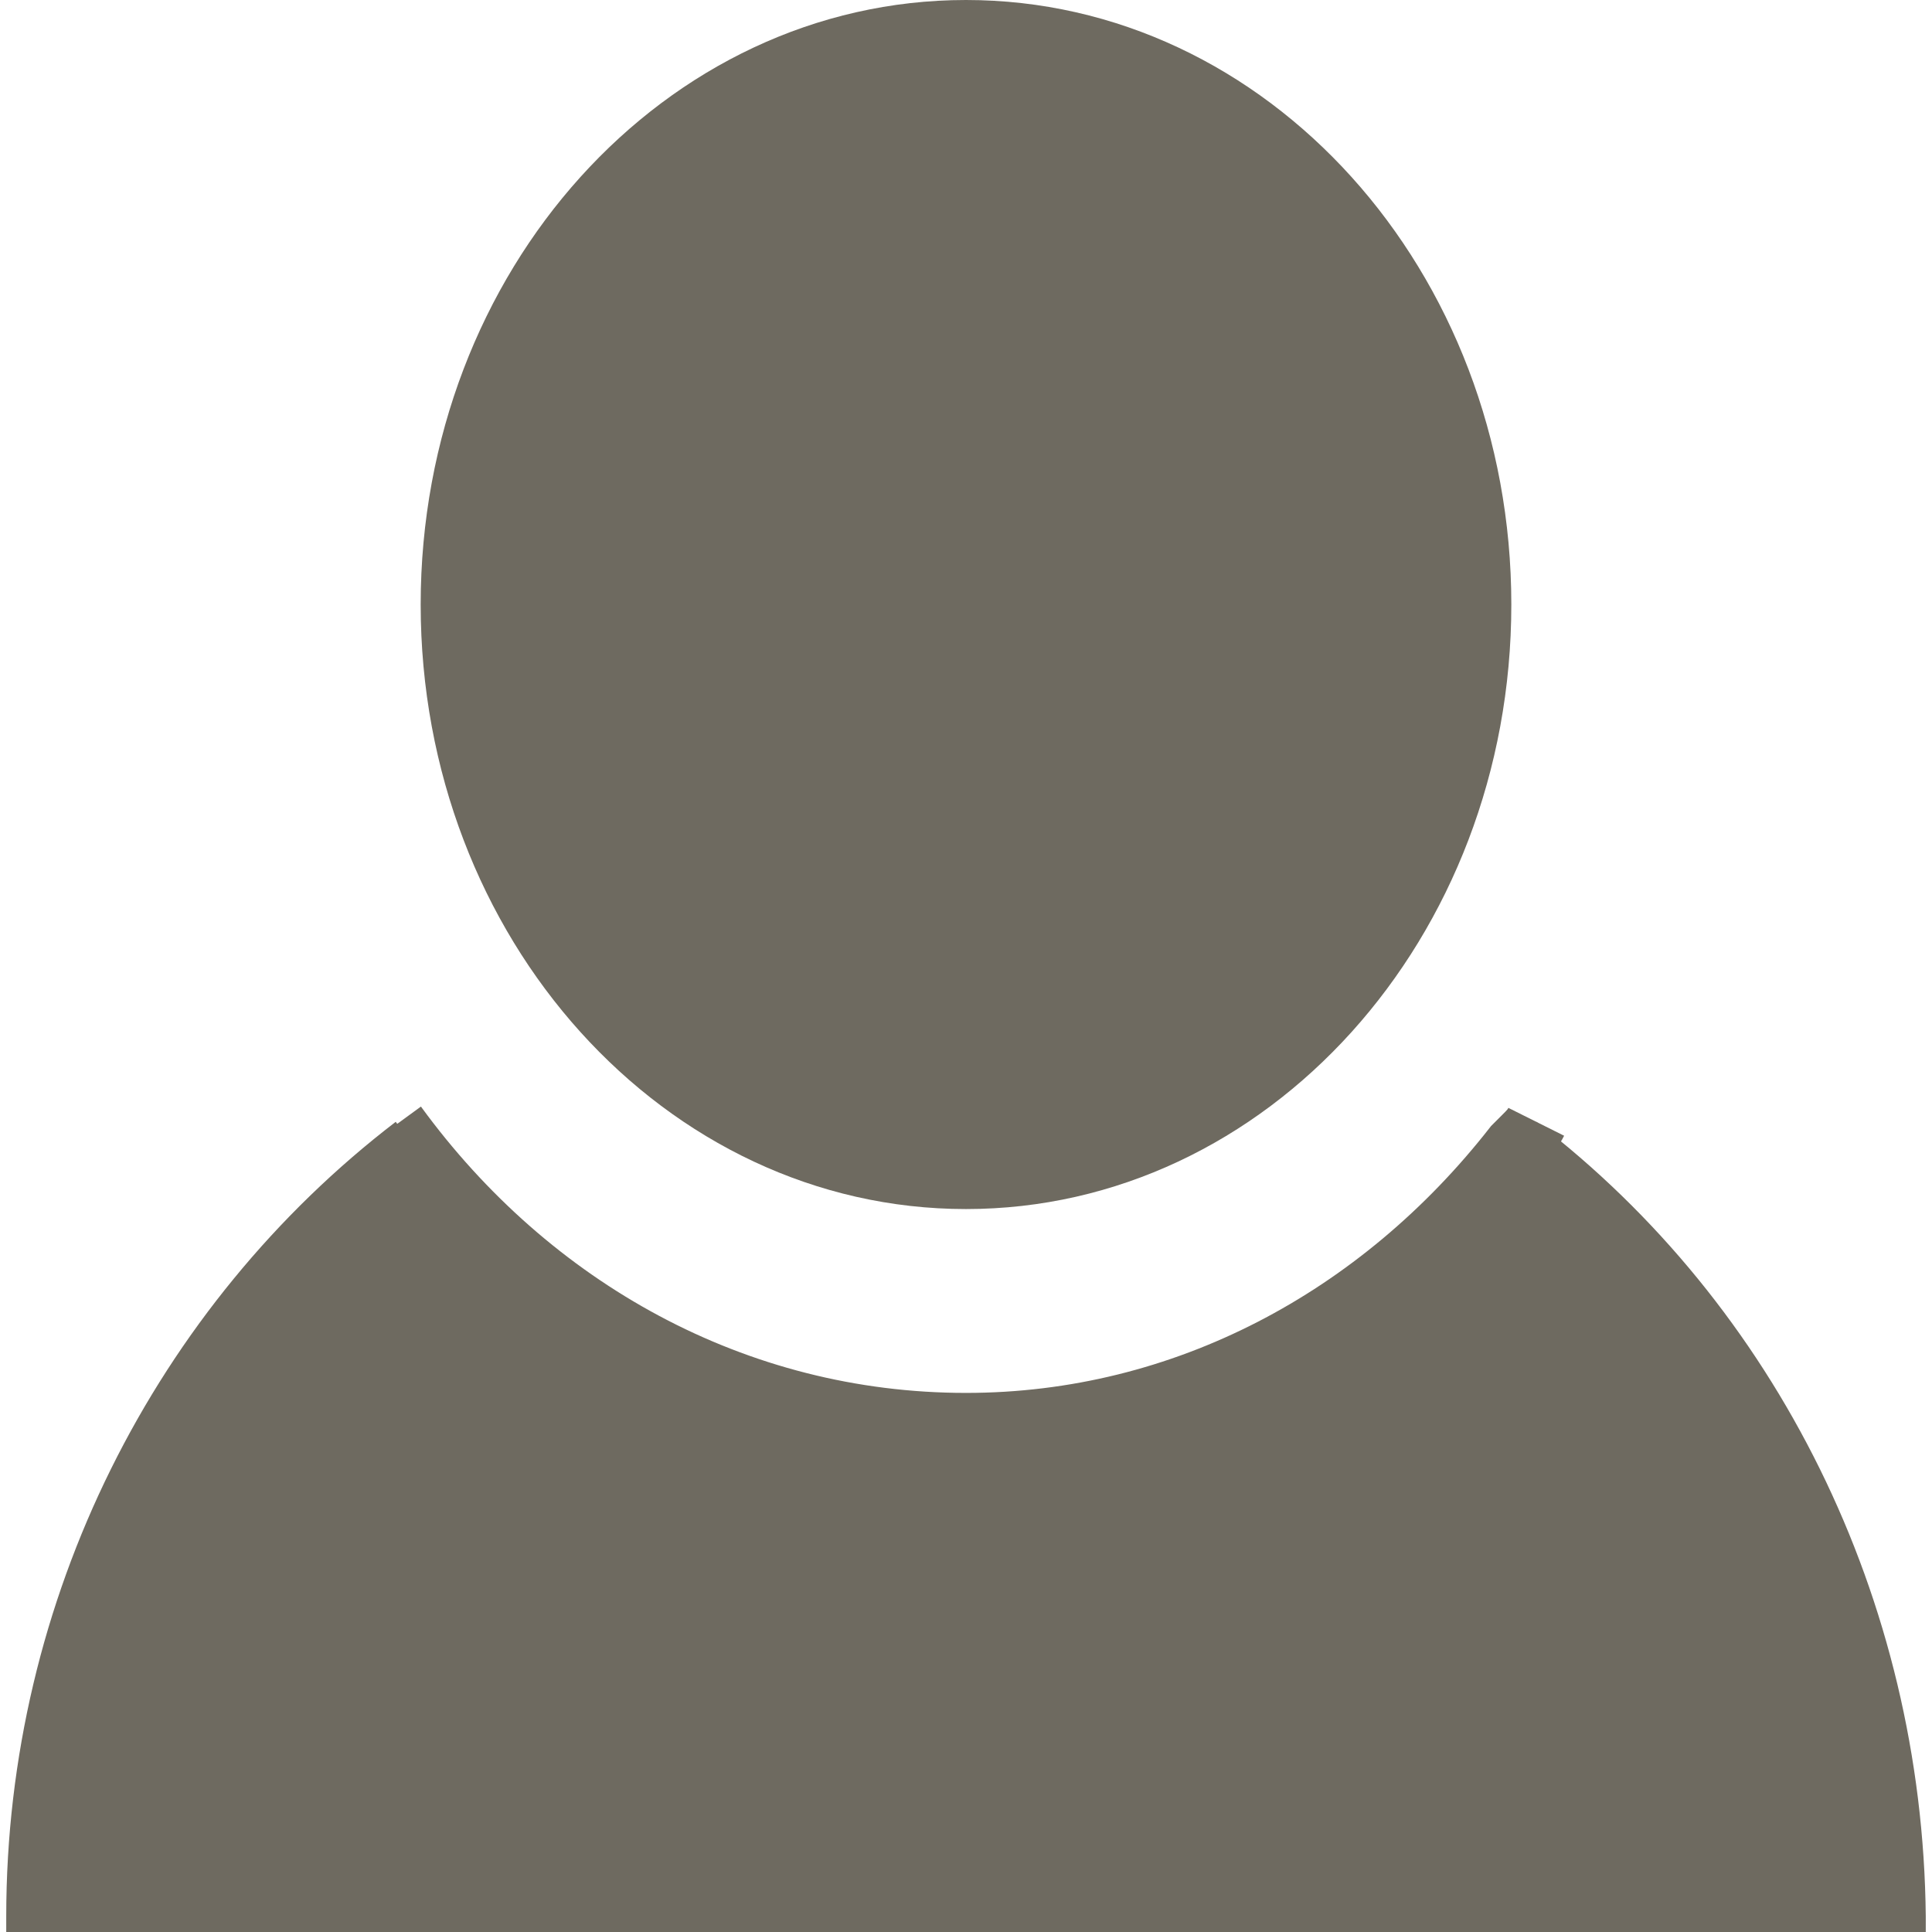
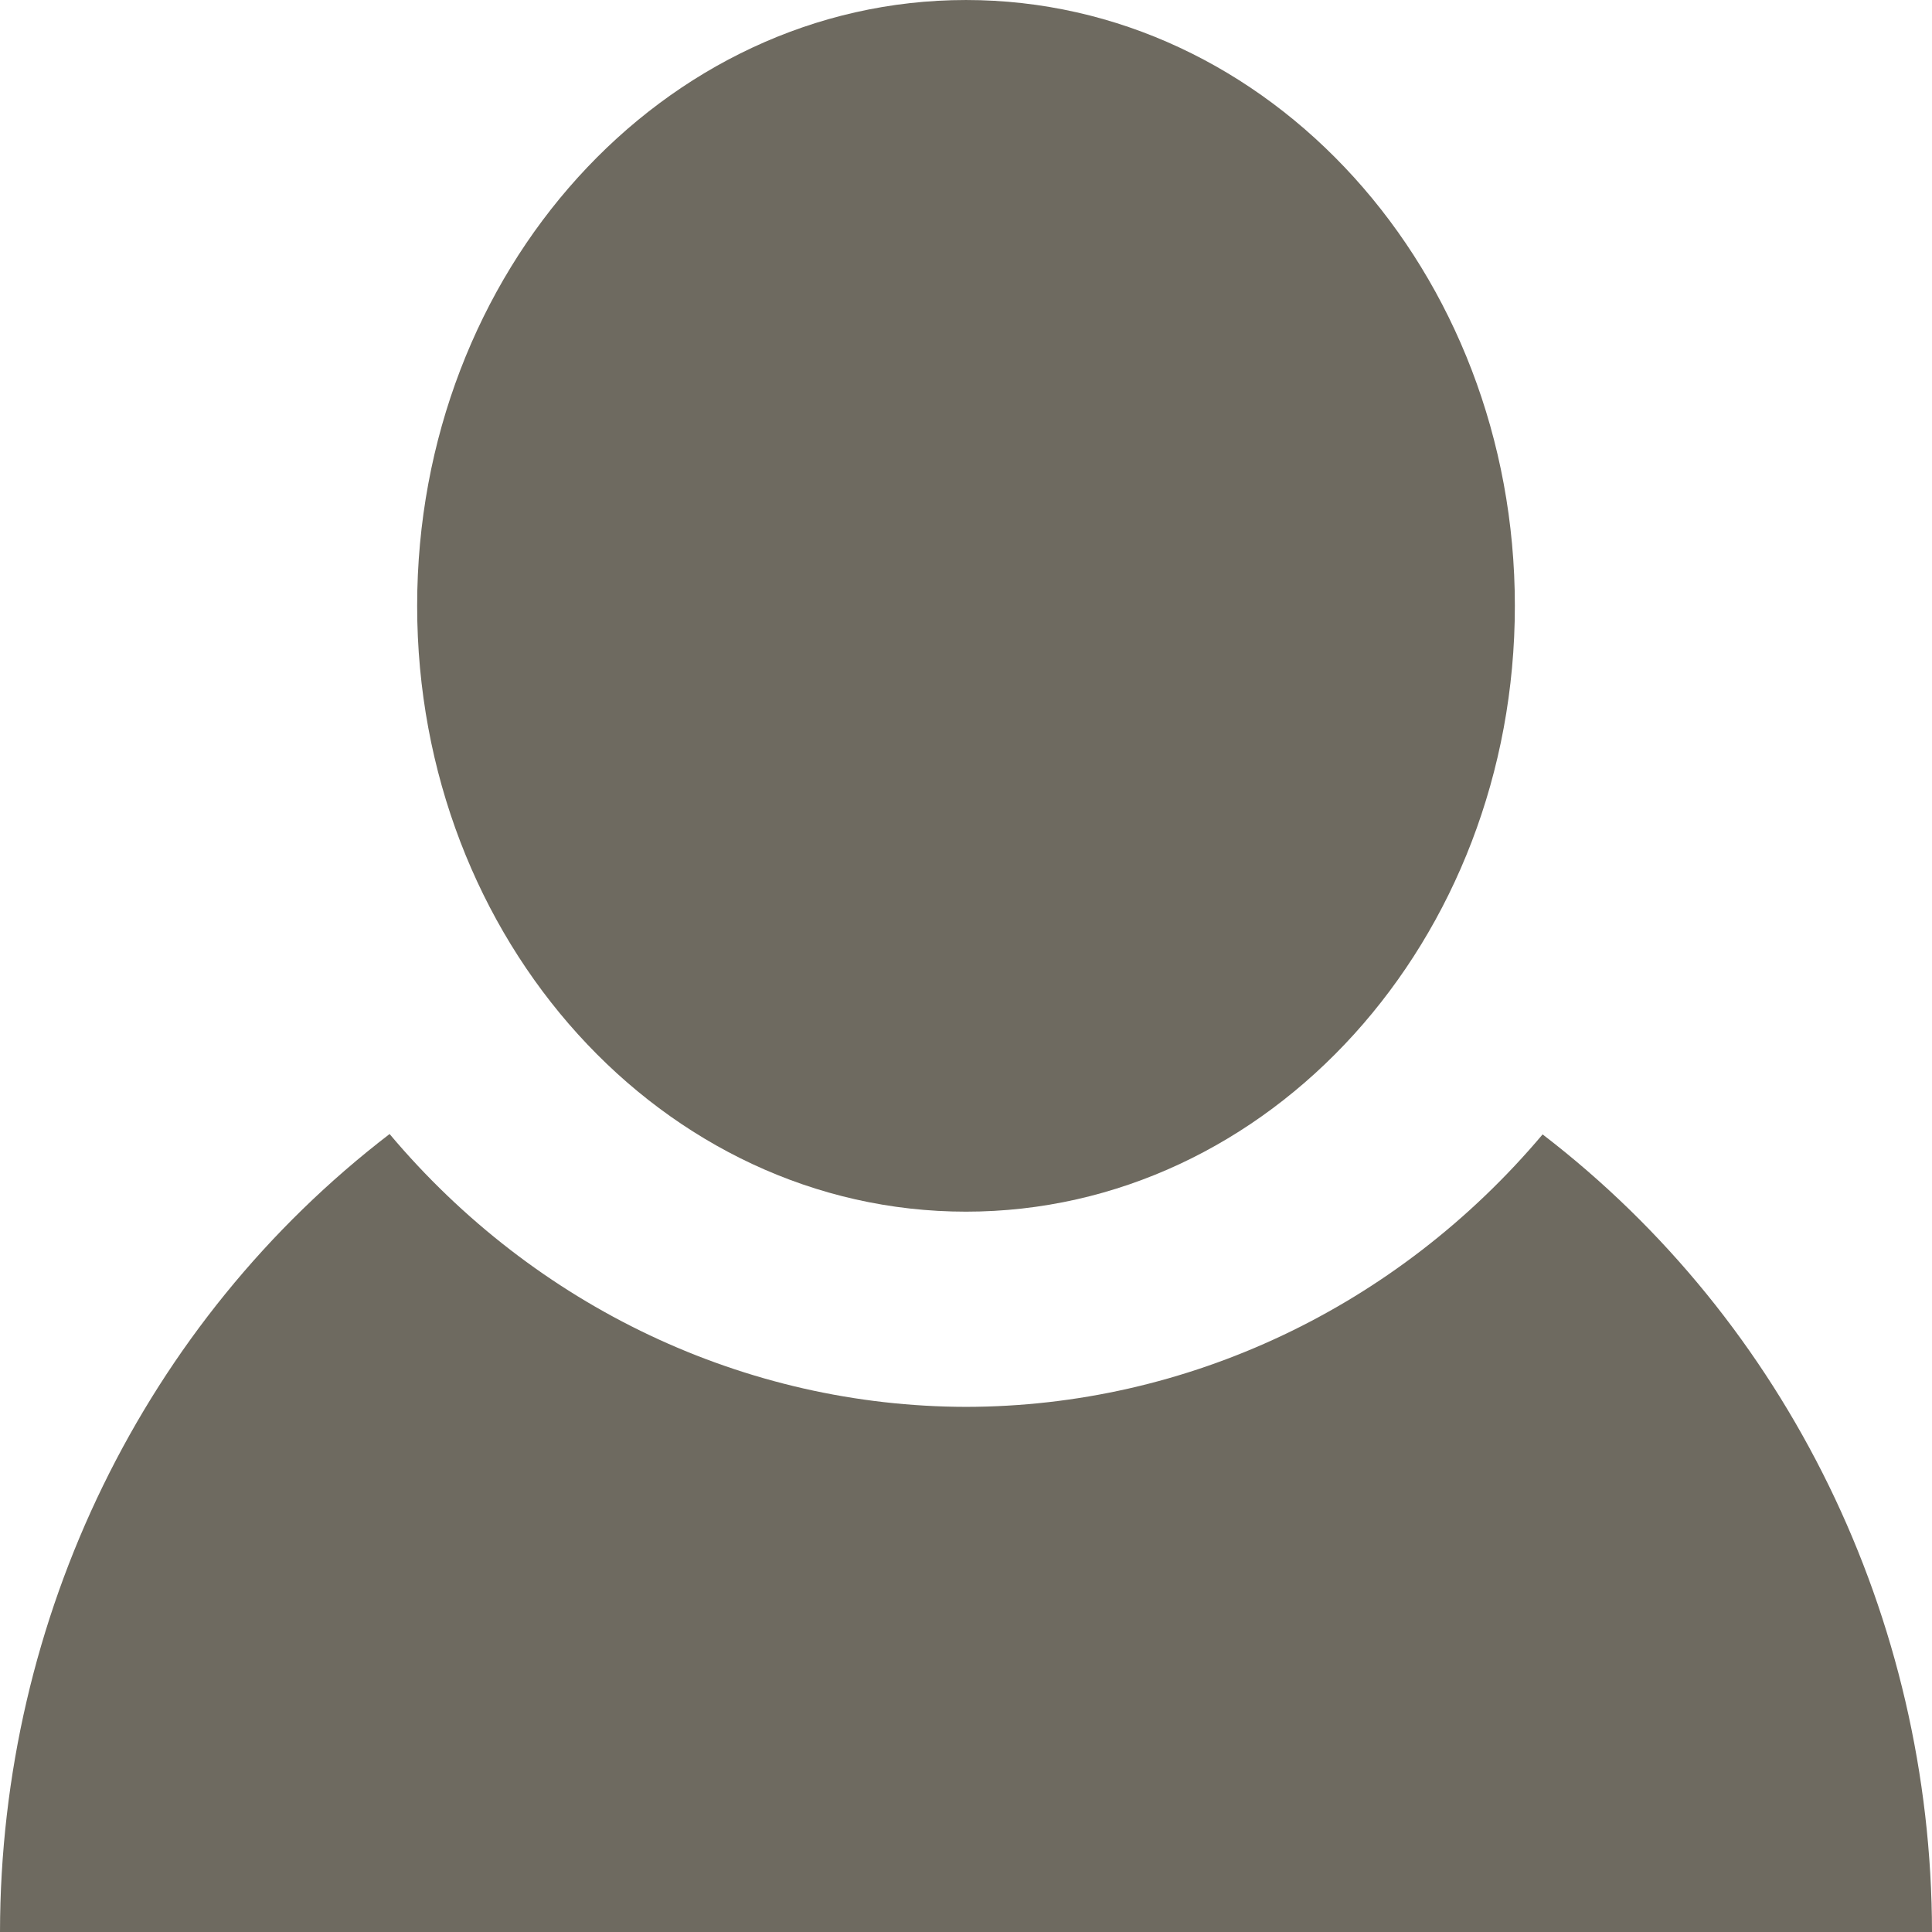
<svg xmlns="http://www.w3.org/2000/svg" xmlns:xlink="http://www.w3.org/1999/xlink" version="1.1" id="Layer_1" x="0px" y="0px" viewBox="0 0 62 62" style="enable-background:new 0 0 62 62;" xml:space="preserve">
  <defs id="defs55" />
  <g id="Layer_1_1_" style="display:none;">
    <g style="display:inline;" id="g4">
      <g id="g6">
        <g id="g8">
          <defs id="defs10">
            <rect id="SVGID_1_" x="-0.5" y="0.2" width="63" height="62.1" />
          </defs>
          <clipPath id="SVGID_2_">
            <use xlink:href="#SVGID_1_" style="overflow:visible;" id="use14" />
          </clipPath>
          <path style="clip-path:url(#SVGID_2_);" d="M-0.4,62.2v-0.2c0-0.1,0-0.2,0-0.4c0-13.6,8.3-25.8,20.7-30.4l1.4,3.7      C10.8,39.2,3.5,49.8,3.5,61.8v0.5H-0.4z" id="path16" clip-path="url(#SVGID_2_)" />
        </g>
        <g id="g18">
          <defs id="defs20">
            <rect id="SVGID_3_" x="-0.5" y="0.2" width="63" height="62.1" />
          </defs>
          <clipPath id="SVGID_4_">
            <use xlink:href="#SVGID_3_" style="overflow:visible;" id="use24" />
          </clipPath>
          <path style="clip-path:url(#SVGID_4_);" d="M62.4,62.3l-4-0.1v-0.5c0-12-7.4-22.8-18.3-26.8l1.4-3.8C54,35.8,62.4,48,62.4,61.8      c0,0.1,0,0.2,0,0.4V62.3z" id="path26" clip-path="url(#SVGID_4_)" />
        </g>
        <g id="g28">
          <defs id="defs30">
            <rect id="SVGID_5_" x="-0.5" y="0.2" width="63" height="62.1" />
          </defs>
          <clipPath id="SVGID_6_">
            <use xlink:href="#SVGID_5_" style="overflow:visible;" id="use34" />
          </clipPath>
          <path style="clip-path:url(#SVGID_6_);" d="M31,4.2c7.5,0,13.5,6.9,13.5,15.4S38.4,35,31,35c-7.5,0-13.5-6.9-13.5-15.4      S23.5,4.2,31,4.2 M31,0.2c-9.7,0-17.5,8.7-17.5,19.4S21.2,39,31,39s17.5-8.7,17.5-19.4S40.7,0.2,31,0.2" id="path36" clip-path="url(#SVGID_6_)" />
        </g>
      </g>
    </g>
  </g>
-   <path id="path39" d="m 49.3,36 c -0.5,0.7 -1.1,1.4 -1.6,2 7.1,5.4 11.5,14.1 11.5,23.5 l 0,0.5 2.6,0 0,-0.5 C 61.7,51.3 57,41.9 49.3,36 Z" style="fill:#6e6a60;fill-opacity:1" />
-   <path id="path41" d="M 14.3,38 C 13.7,37.4 13.2,36.7 12.7,36 5,41.9 0.2,51.3 0.2,61.5 l 0,0.5 2.6,0 0,-0.5 C 2.8,52.1 7.2,43.4 14.3,38 Z" style="fill:#6e6a60;fill-opacity:1" />
-   <path id="path43" d="m 49.3,36 c -0.1,0.2 -0.2,0.3 -0.4,0.5 -0.1,0.1 -0.2,0.2 -0.3,0.3 C 44.3,42.3 38,45.7 31,45.7 23.6,45.7 17,42 12.7,36.1" style="fill:none;stroke:#6e6a60;stroke-width:2;stroke-miterlimit:10" />
-   <g id="g47" style="fill:#6e6a60;fill-opacity:1">
-     <ellipse cx="31" cy="19.4" rx="17.5" ry="19.4" id="ellipse49" style="fill:#6e6a60;fill-opacity:1" />
+   <g id="g4227" transform="matrix(1.006468,0,0,1.002145,-0.08256266,-0.133009)">
+     <path id="path4165" d="M 12.504,36.447 A 30.8,31.896 0 0 0 0.082,62 L 61.684,62 A 30.8,31.896 0 0 0 49.268,36.459 24.501,25.651 0 0 1 30.883,45.184 24.501,25.651 0 0 1 12.504,36.447 Z" style="fill:#6e6a60;fill-opacity:1;stroke:none;stroke-opacity:1" />
+     <ellipse ry="19.4" rx="17.5" cy="19.533" cx="30.883" id="path4169" style="fill:#6e6a60;fill-opacity:1;stroke:none;stroke-opacity:1" />
  </g>
-   <path d="m 48.9,36.5 c 0,0 12.8,15.9 11.5,25.5 L 1.6,62 c 0,0 1.9,-18.1 11.9,-24.9 0,0 7.4,8.4 15.8,8.6 8.3,0.2 17,-3.1 19.5,-8.8" id="path51" style="fill:#6e6a60;fill-opacity:1;stroke:#6e6a60;stroke-opacity:0" />
</svg>
